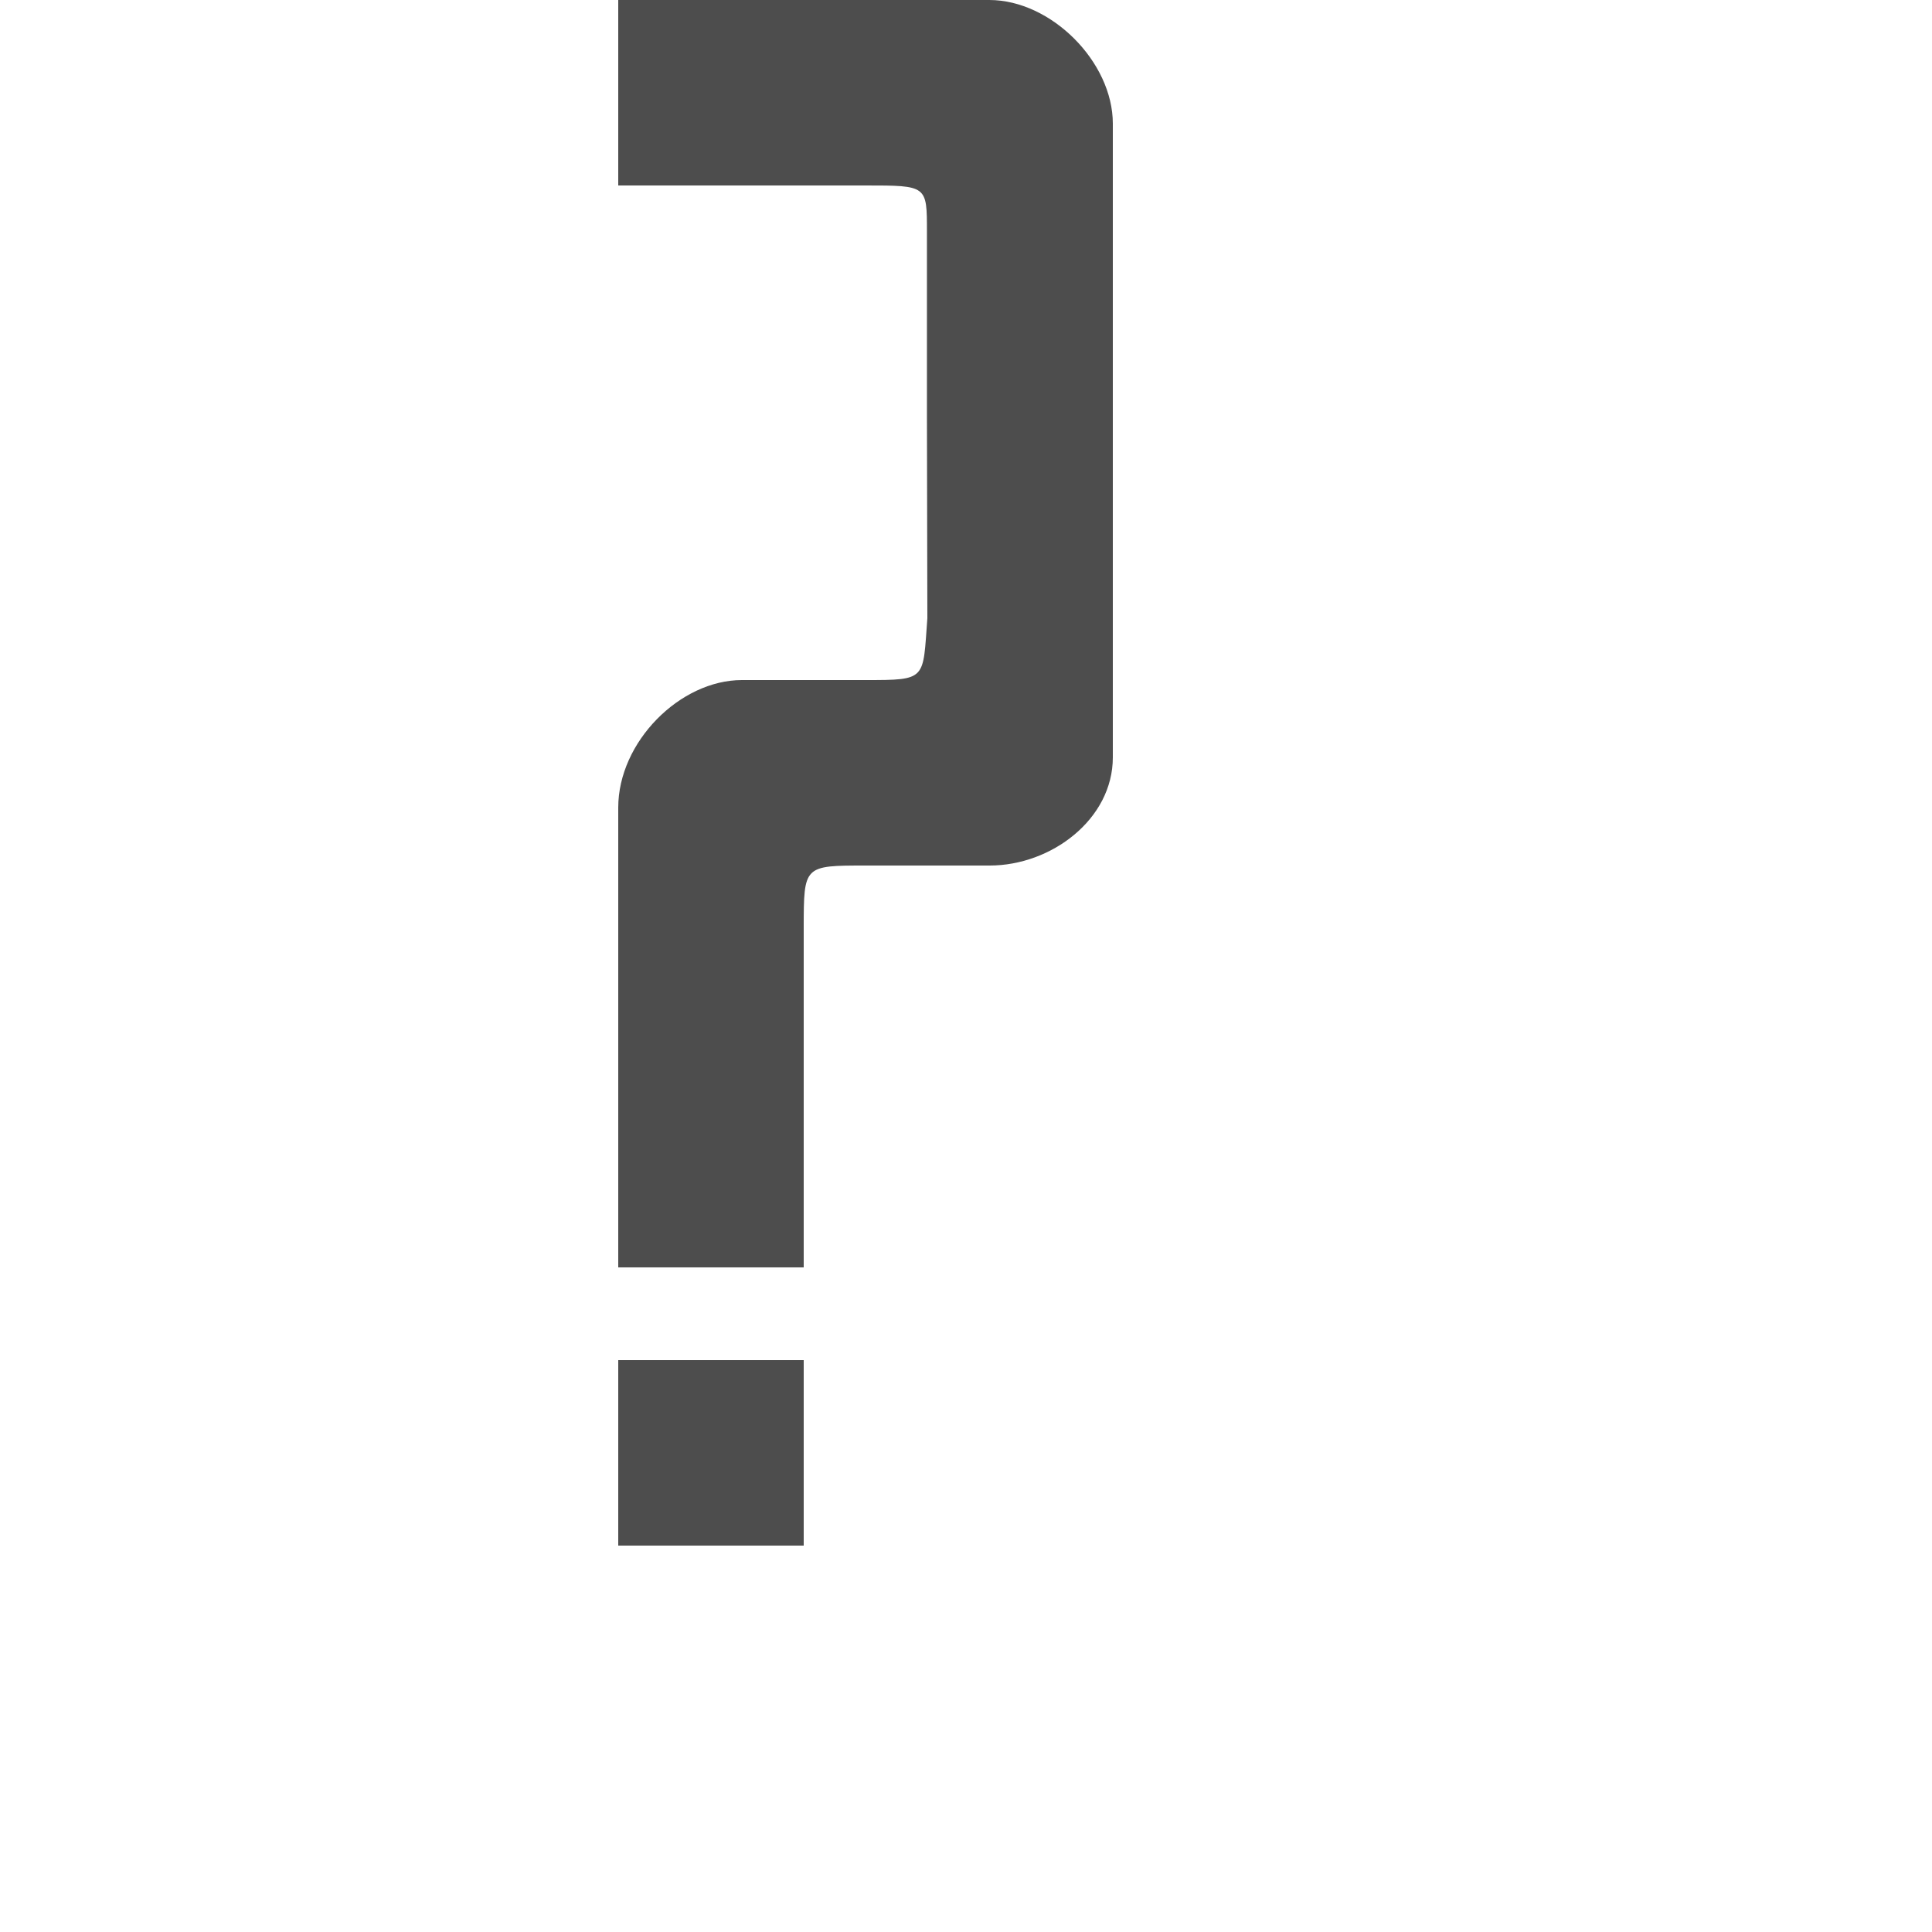
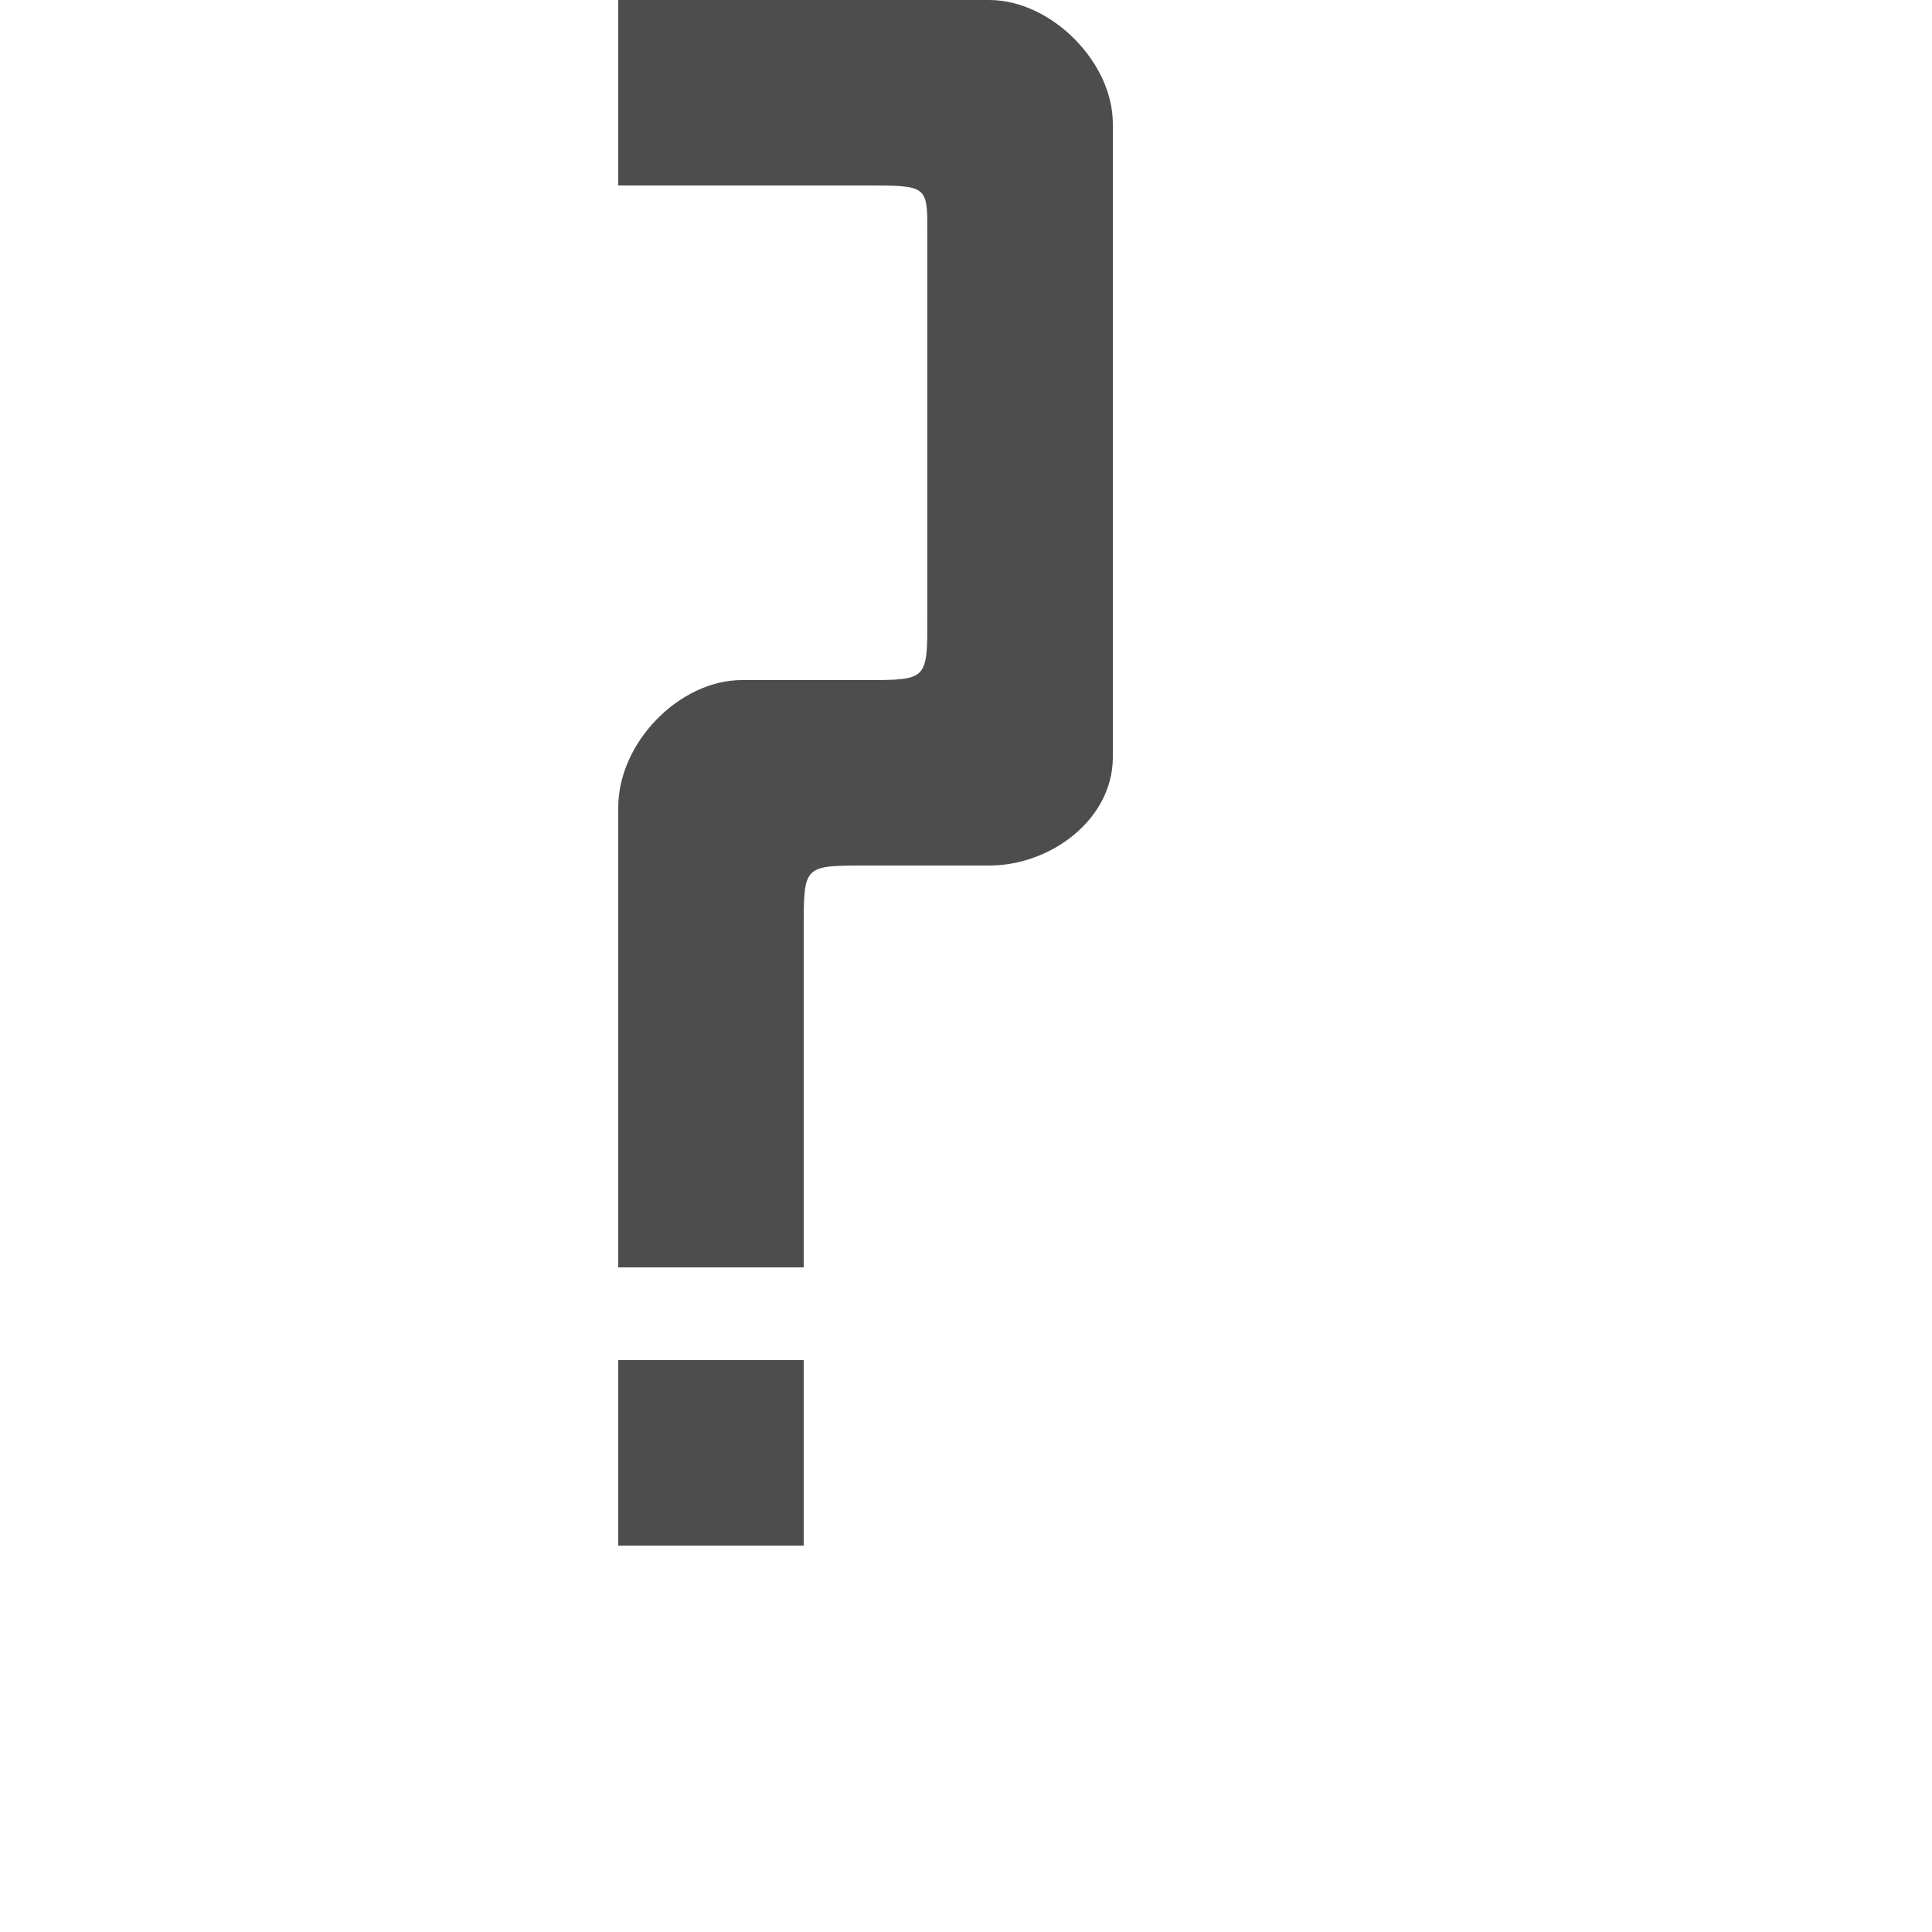
<svg xmlns="http://www.w3.org/2000/svg" width="1000" height="1000" id="svg3373" version="1.1">
  <defs id="defs3375" />
  <g id="layer1" transform="translate(0,-52.36218)">
-     <path style="font-size:19.033px;font-style:normal;font-variant:normal;font-weight:bold;font-stretch:condensed;line-height:125%;letter-spacing:0px;word-spacing:0px;fill:#4d4d4d;fill-opacity:1;stroke:none;display:inline;font-family:Swis721 Cn BT;-inkscape-font-specification:Swis721 Cn BT Bold Condensed" d="M 320 0 L 320 96 L 448 96 C 479.962 96 479.781 95.998 479.781 120 L 479.781 216 L 480 320 C 477.61 351.92 479.962 352 448 352 L 384 352 C 352 352 320 384 320 418 L 320 656 L 416 656 L 416 480 C 416.046 448 416.035 448 448 448 L 512.219 448 C 544.184 448 576 424 576 392 L 576 64 C 576 32 544.027 0 512.062 0 L 320 0 z M 320 704 L 320 800 L 416 800 L 416 704 L 320 704 z " transform="translate(0,52.36218)" id="path4269" />
+     <path style="font-size:19.033px;font-style:normal;font-variant:normal;font-weight:bold;font-stretch:condensed;line-height:125%;letter-spacing:0px;word-spacing:0px;fill:#4d4d4d;fill-opacity:1;stroke:none;display:inline;font-family:Swis721 Cn BT;-inkscape-font-specification:Swis721 Cn BT Bold Condensed" d="m 320,0 0,96 128,0 c 31.962,0 32,-0.002 32,24 l 0,200 c 0,32 -0.038,32 -32,32 l -64,0 c -32,0 -64,32 -64,66 l 0,238 96,0 0,-176 c 0.046,-32 0.035,-32 32,-32 l 64,0 c 31.965,0 64,-24 64,-56 L 576,64 C 576,32 543.965,0 512,0 z m 0,704 0,96 96,0 0,-96 z" transform="translate(0,52.36218)" id="path4269" />
  </g>
</svg>
